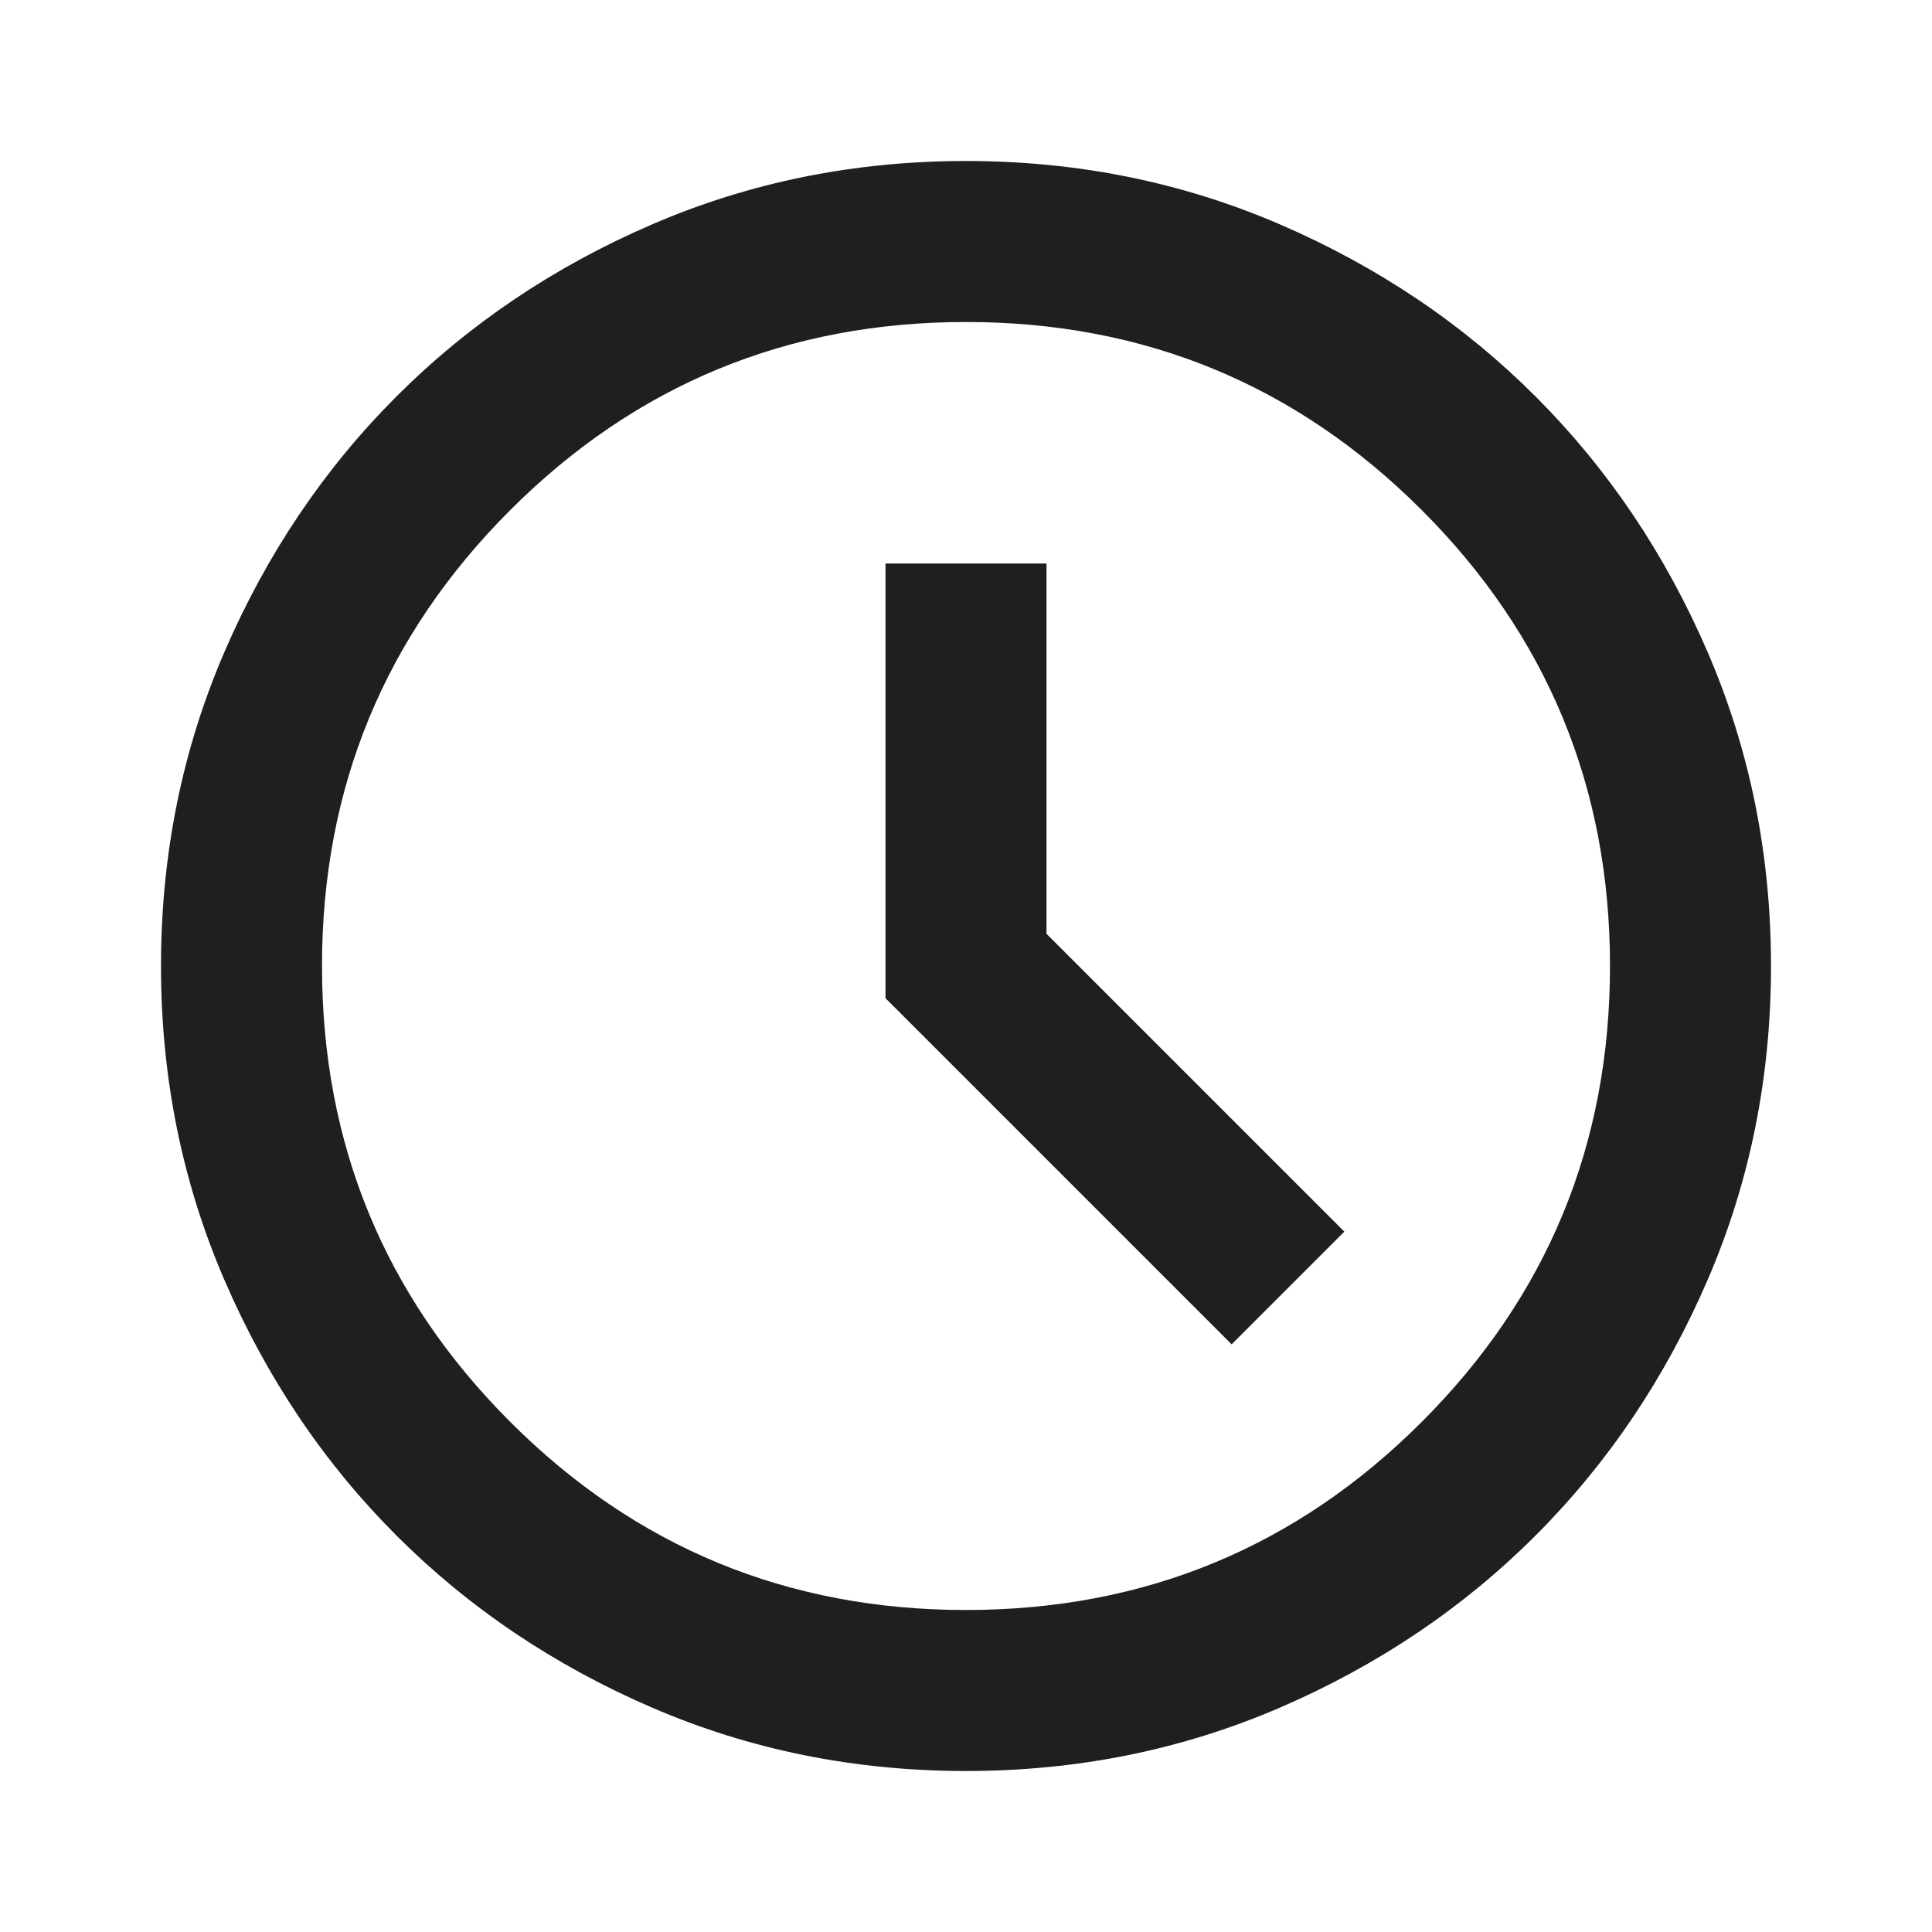
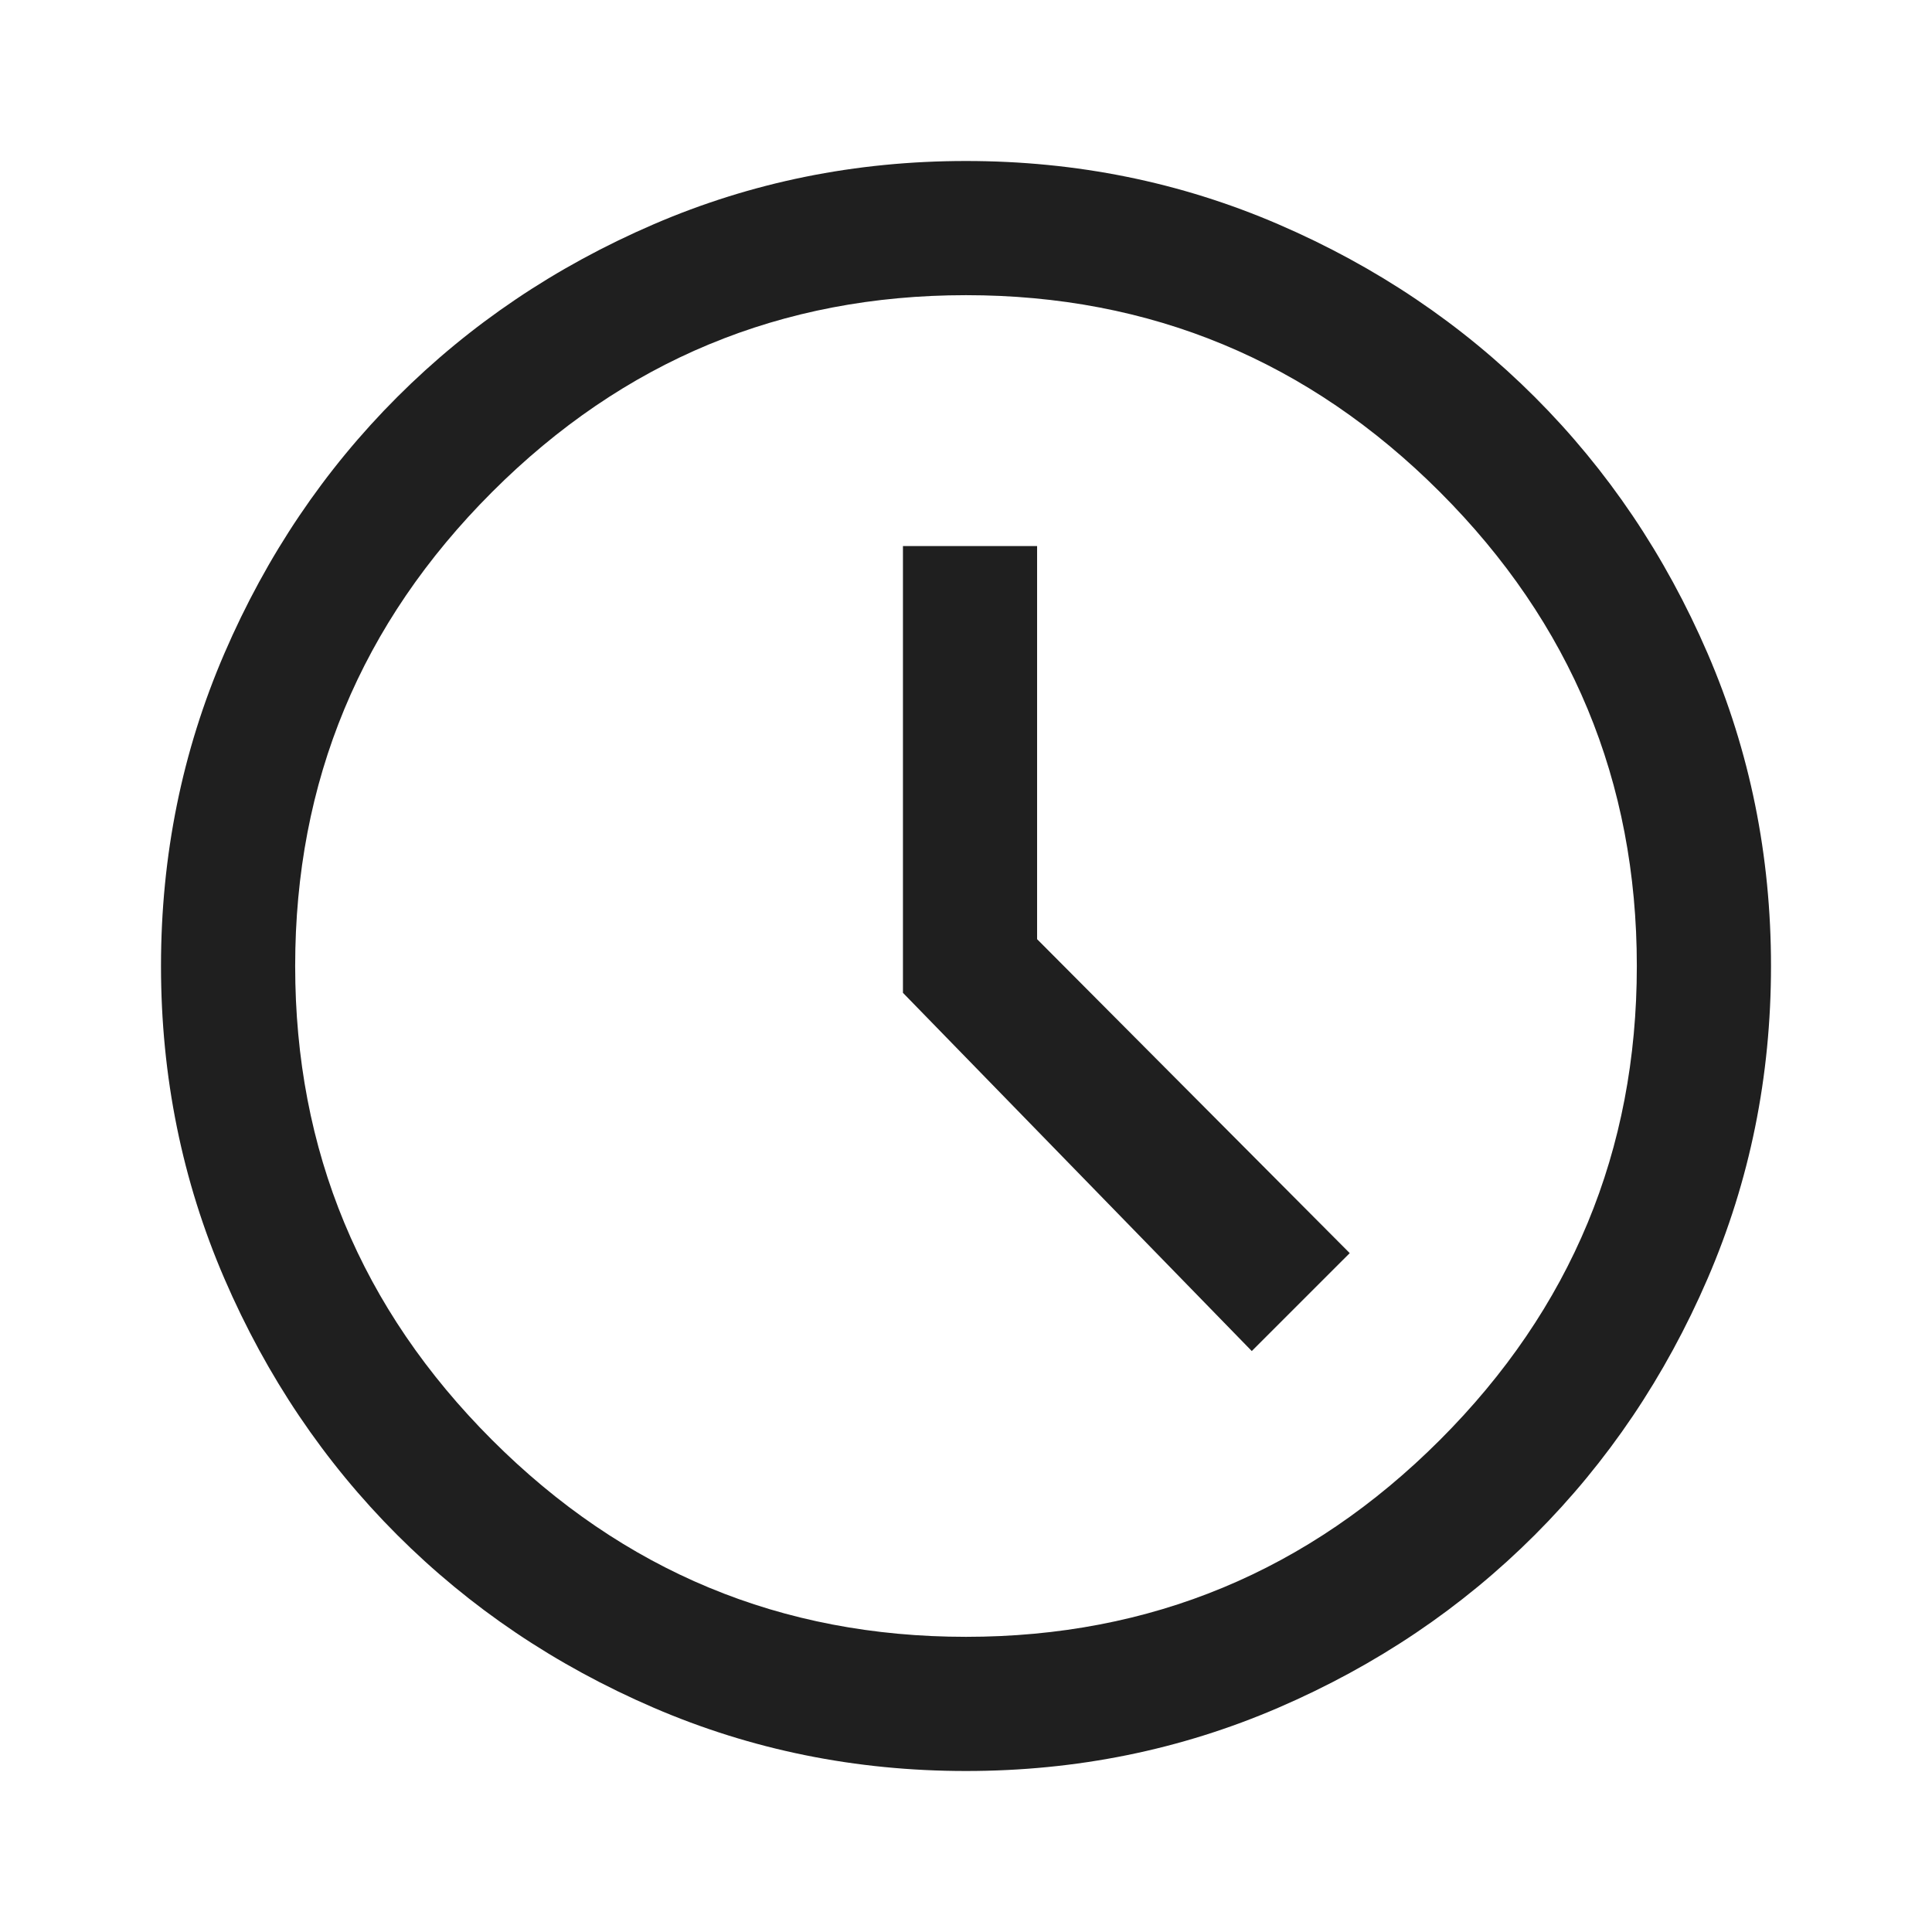
- <svg xmlns="http://www.w3.org/2000/svg" height="24px" viewBox="0 -960 960 960" width="24px" fill="#1f1f1f">
-   <path d="m612-292 56-56-148-148v-184h-80v216l172 172ZM480-80q-83 0-156-31.5T197-197q-54-54-85.5-127T80-480q0-83 31.5-156T197-763q54-54 127-85.5T480-880q83 0 156 31.5T763-763q54 54 85.5 127T880-480q0 83-31.5 156T763-197q-54 54-127 85.5T480-80Zm0-400Zm0 320q133 0 226.5-93.5T800-480q0-133-93.5-226.5T480-800q-133 0-226.5 93.5T160-480q0 133 93.5 226.5T480-160Z" />
+ <svg xmlns="http://www.w3.org/2000/svg" height="40px" viewBox="0 -960 960 960" width="40px" fill="#1f1f1f">
+   <path d="m622-288.67 48.67-48.66-155.34-156v-195.34h-66.66v222l173.33 178ZM480-80q-82.33 0-155.33-31.5-73-31.5-127.34-85.83Q143-251.67 111.5-324.67T80-480q0-82.33 31.5-155.33 31.5-73 85.83-127.34Q251.67-817 324.67-848.5T480-880q82.33 0 155.33 31.5 73 31.5 127.34 85.83Q817-708.33 848.5-635.33T880-480q0 82.33-31.5 155.33-31.5 73-85.83 127.34Q708.33-143 635.33-111.5T480-80Zm0-400Zm0 333.33q137.67 0 235.5-97.83 97.83-97.83 97.83-235.5 0-137.67-97.83-235.5-97.83-97.83-235.5-97.83-137.67 0-235.5 97.83-97.83 97.83-97.83 235.5 0 137.67 97.83 235.5 97.83 97.83 235.5 97.83Z" />
</svg>
